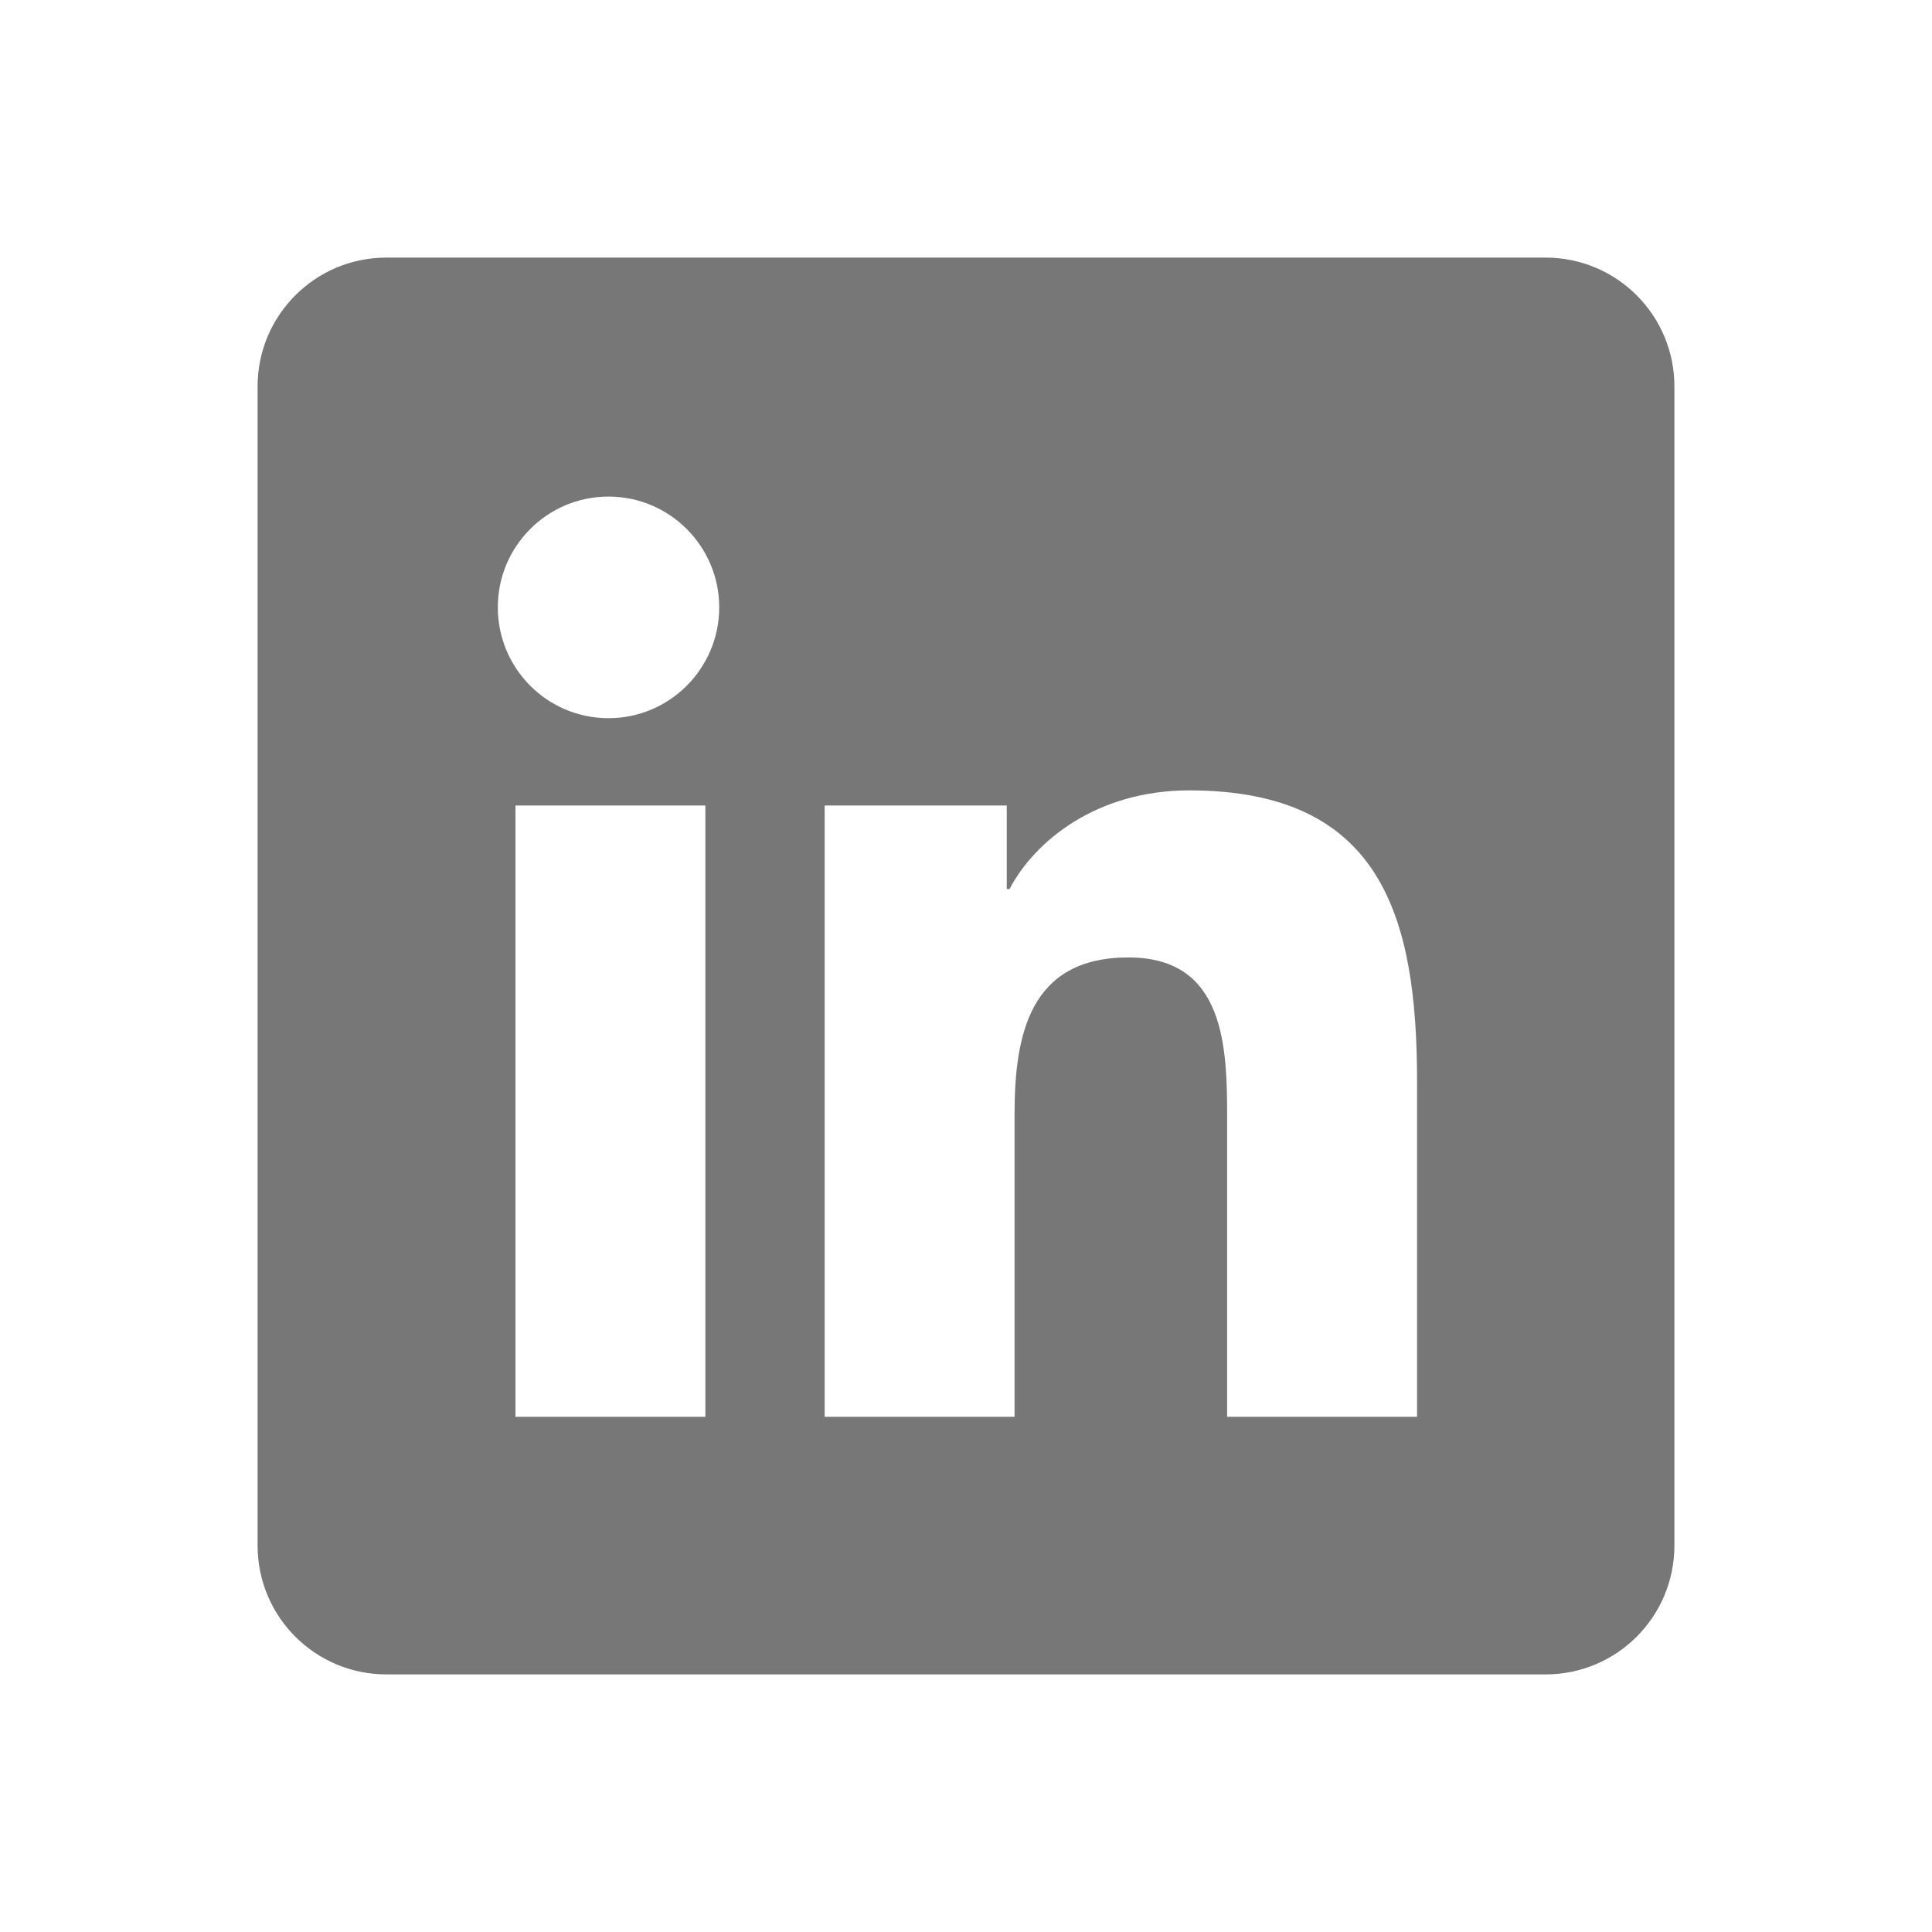
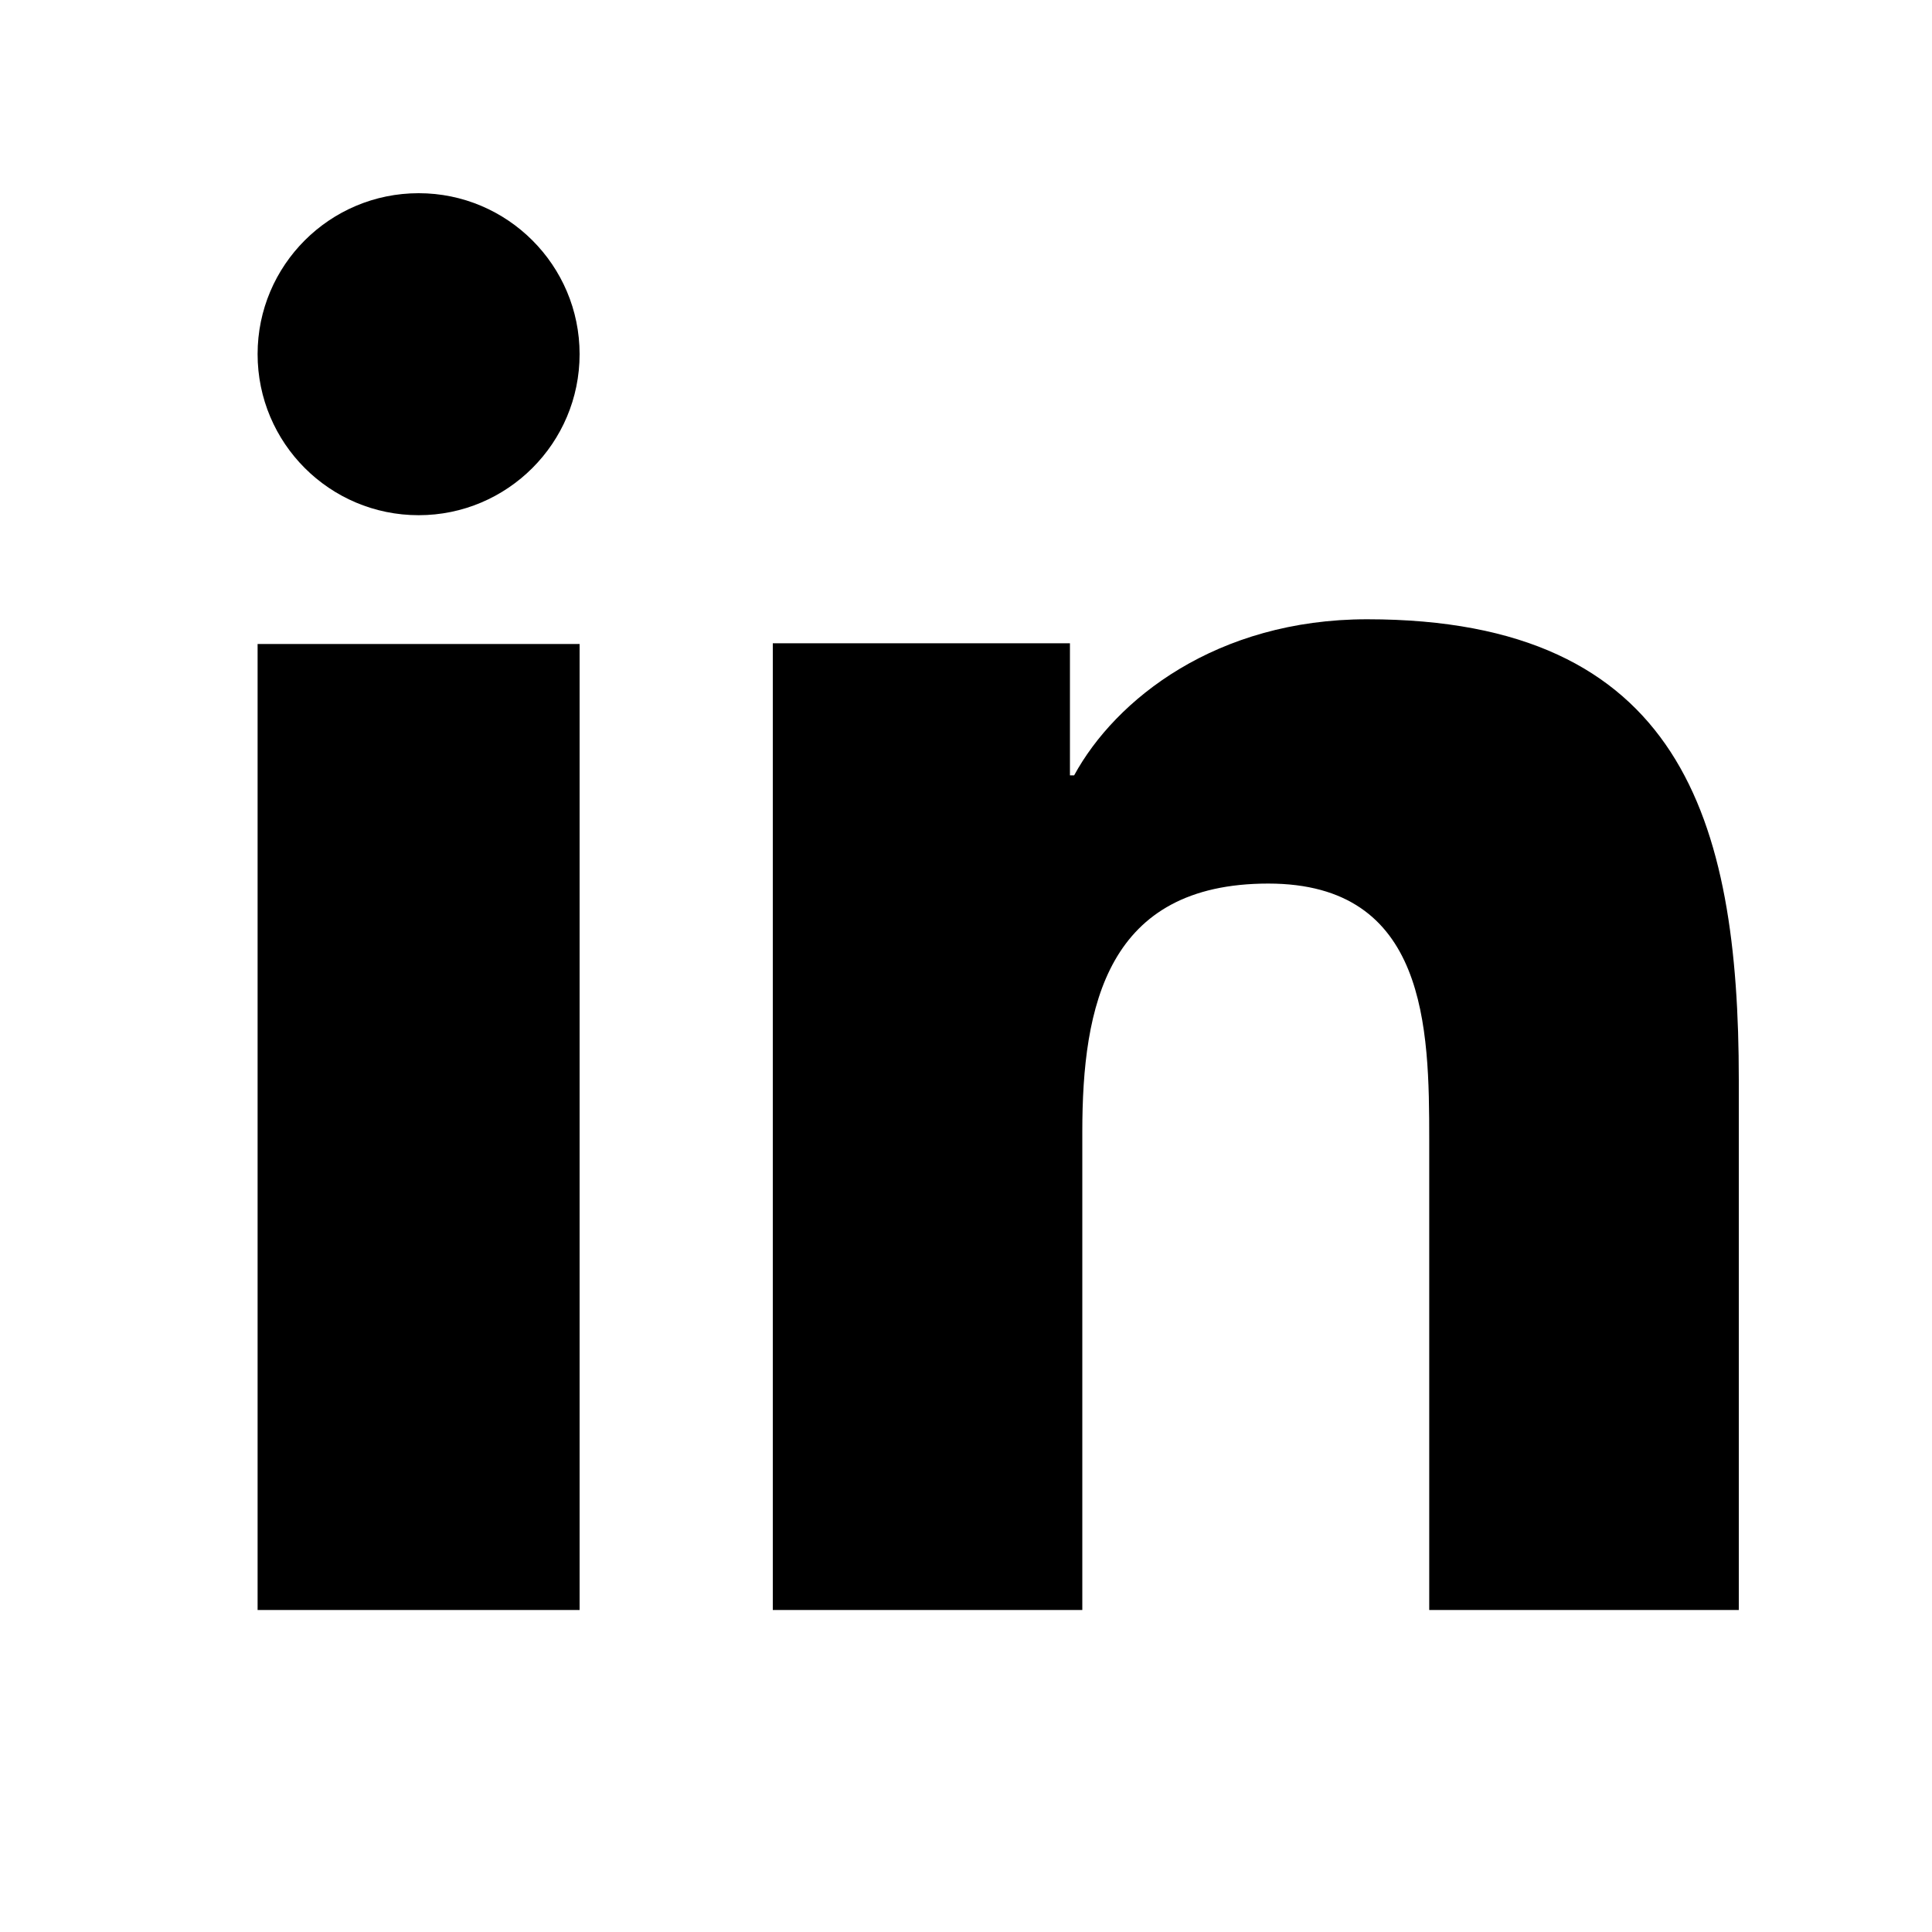
- <svg xmlns="http://www.w3.org/2000/svg" width="30pt" height="30pt" viewBox="0 0 30 30" version="1.1">
-   <g id="surface5771">
-     <path style=" stroke:none;fill-rule:nonzero;fill:rgb(46.667%,46.667%,46.667%);fill-opacity:1;" d="M 24 4 L 6 4 C 4.895 4 4 4.895 4 6 L 4 24 C 4 25.105 4.895 26 6 26 L 24 26 C 25.105 26 26 25.105 26 24 L 26 6 C 26 4.895 25.105 4 24 4 Z M 10.953 22 L 8.004 22 L 8.004 12.508 L 10.953 12.508 Z M 9.449 11.152 C 8.496 11.152 7.73 10.379 7.73 9.43 C 7.73 8.48 8.5 7.711 9.449 7.711 C 10.398 7.711 11.168 8.484 11.168 9.43 C 11.168 10.379 10.398 11.152 9.449 11.152 Z M 22.004 22 L 19.055 22 L 19.055 17.383 C 19.055 16.281 19.035 14.867 17.523 14.867 C 15.988 14.867 15.754 16.066 15.754 17.305 L 15.754 22 L 12.805 22 L 12.805 12.508 L 15.633 12.508 L 15.633 13.805 L 15.676 13.805 C 16.066 13.059 17.031 12.273 18.465 12.273 C 21.453 12.273 22.004 14.238 22.004 16.793 Z M 22.004 22 " />
-   </g>
+ <svg xmlns="http://www.w3.org/2000/svg" fill="#000000" viewBox="0 0 30 30" width="30px" height="30px">
+   <path d="M9,25H4V10h5V25z M6.501,8C5.118,8,4,6.879,4,5.499S5.12,3,6.501,3C7.879,3,9,4.121,9,5.499C9,6.879,7.879,8,6.501,8z M27,25h-4.807v-7.3c0-1.741-0.033-3.98-2.499-3.98c-2.503,0-2.888,1.896-2.888,3.854V25H12V9.989h4.614v2.051h0.065 c0.642-1.18,2.211-2.424,4.551-2.424c4.87,0,5.77,3.109,5.77,7.151C27,16.767,27,25,27,25z" />
</svg>
